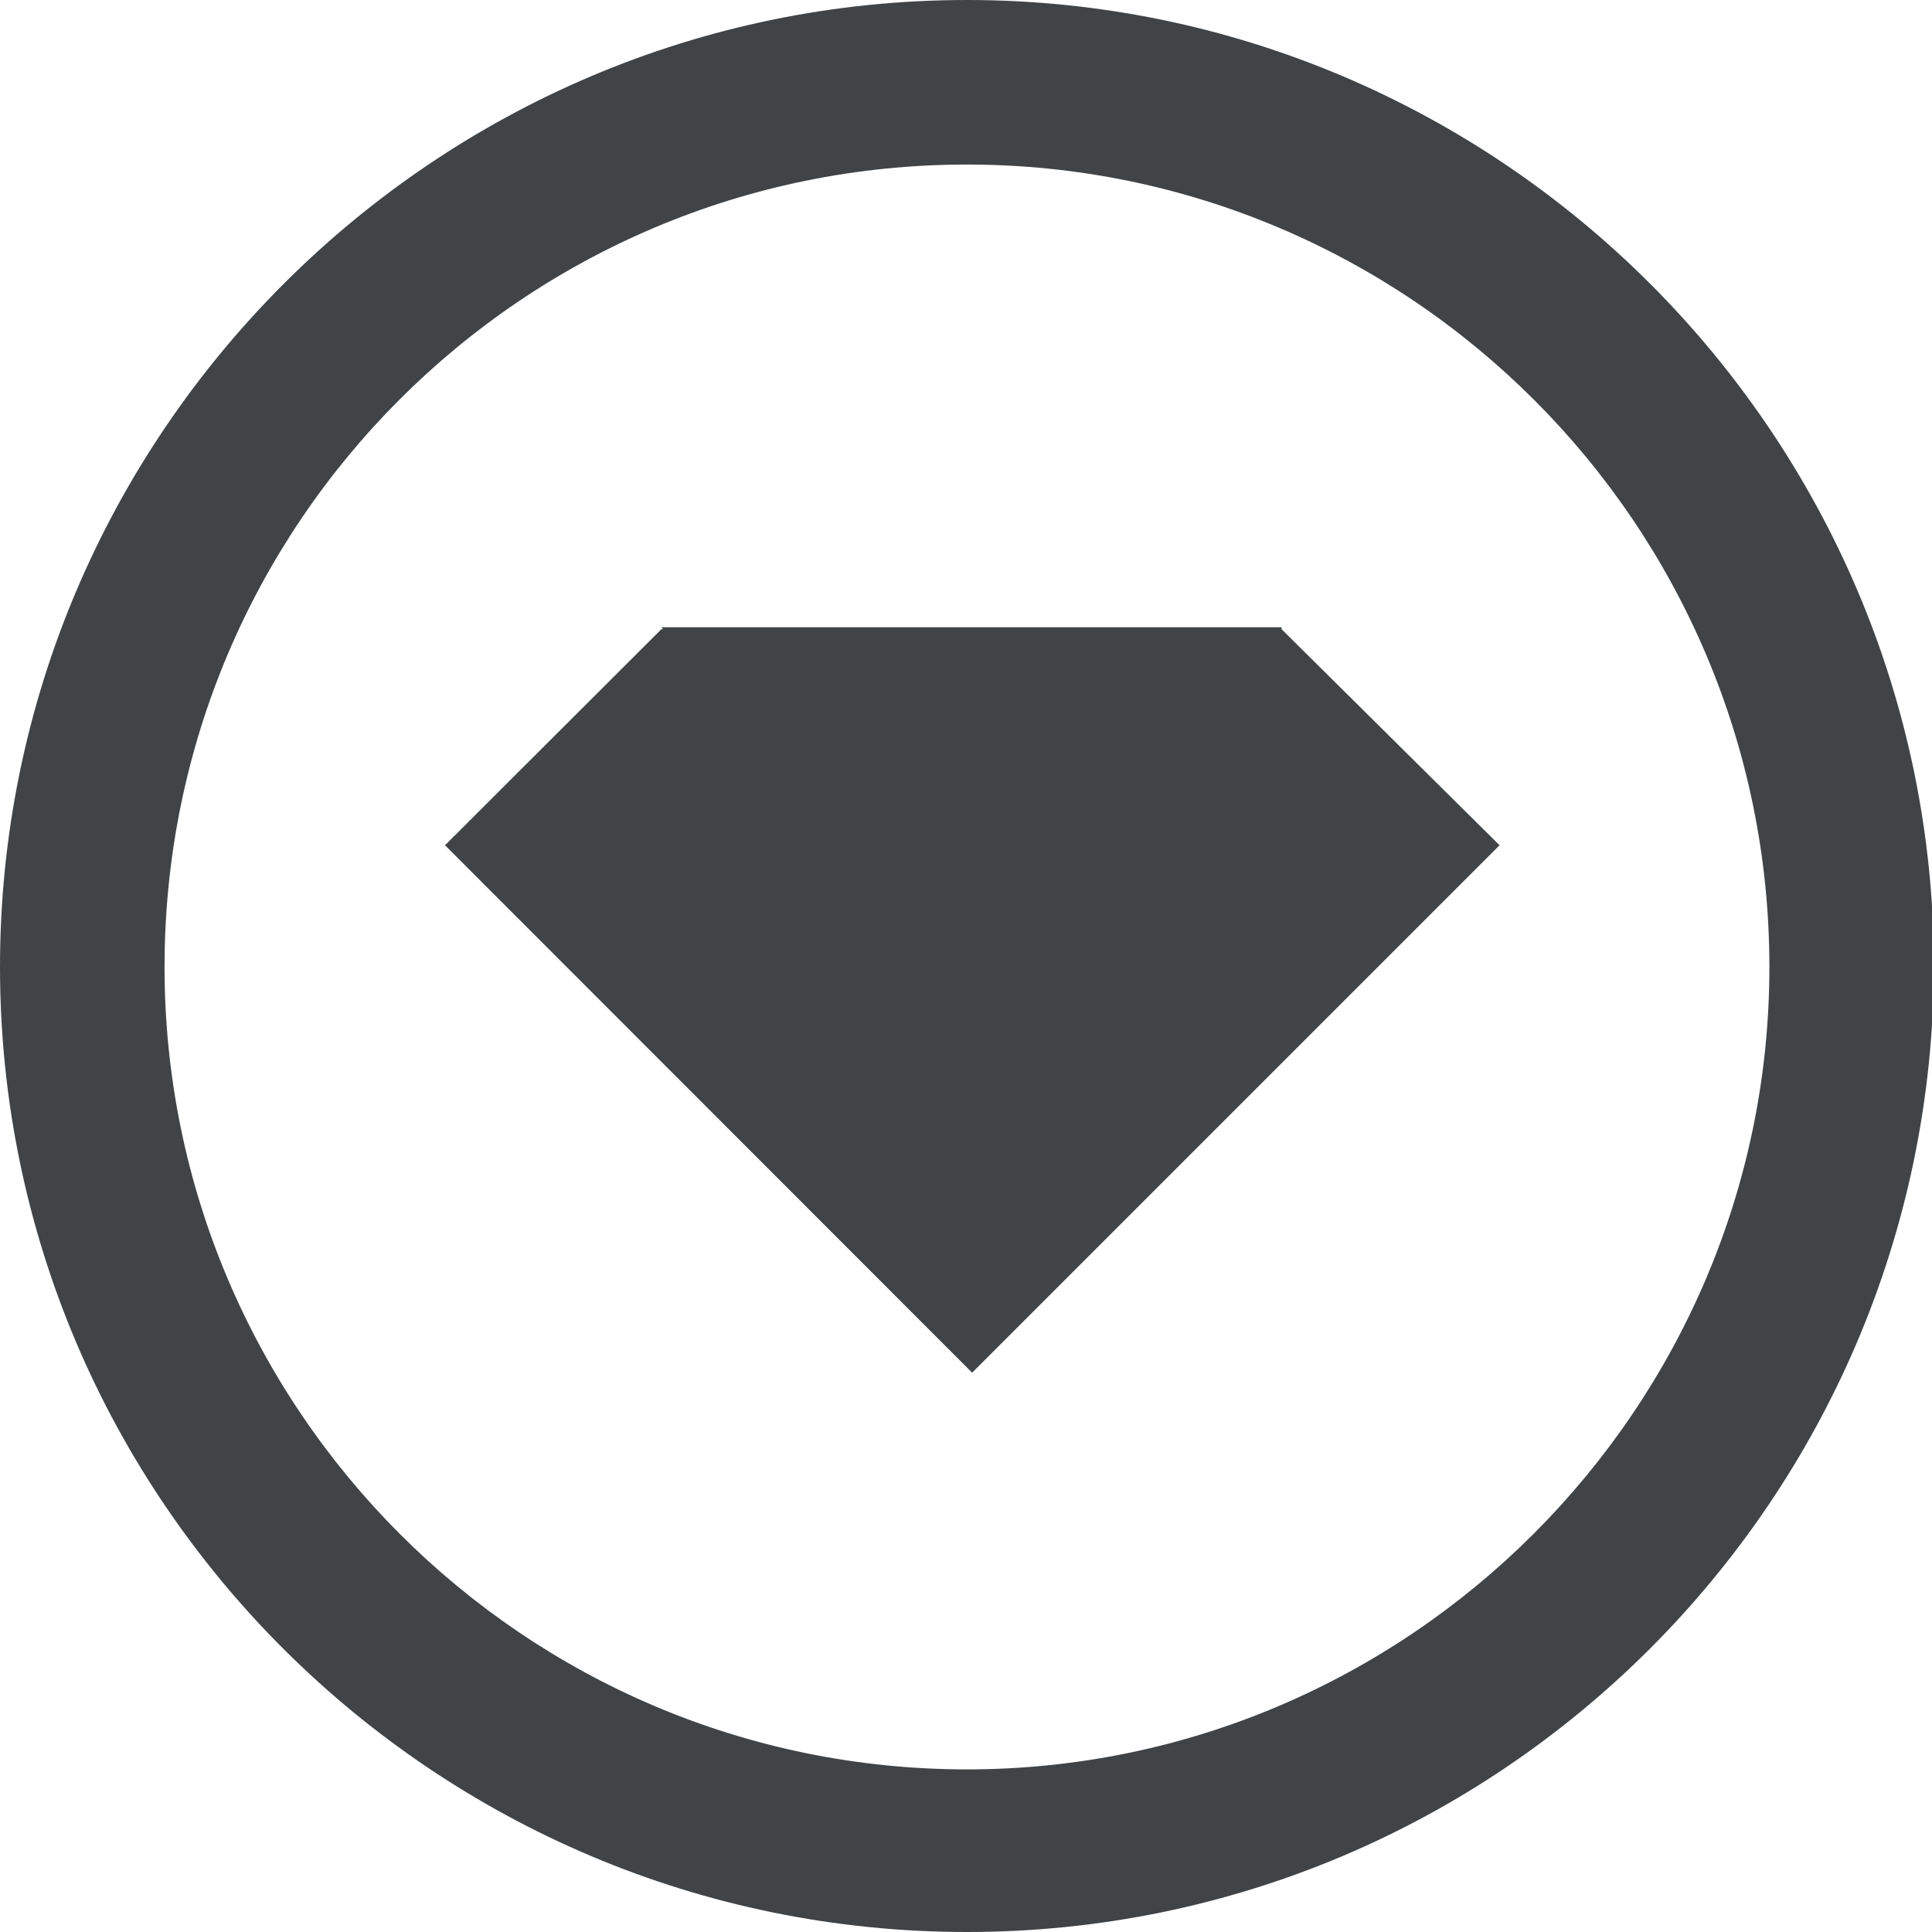
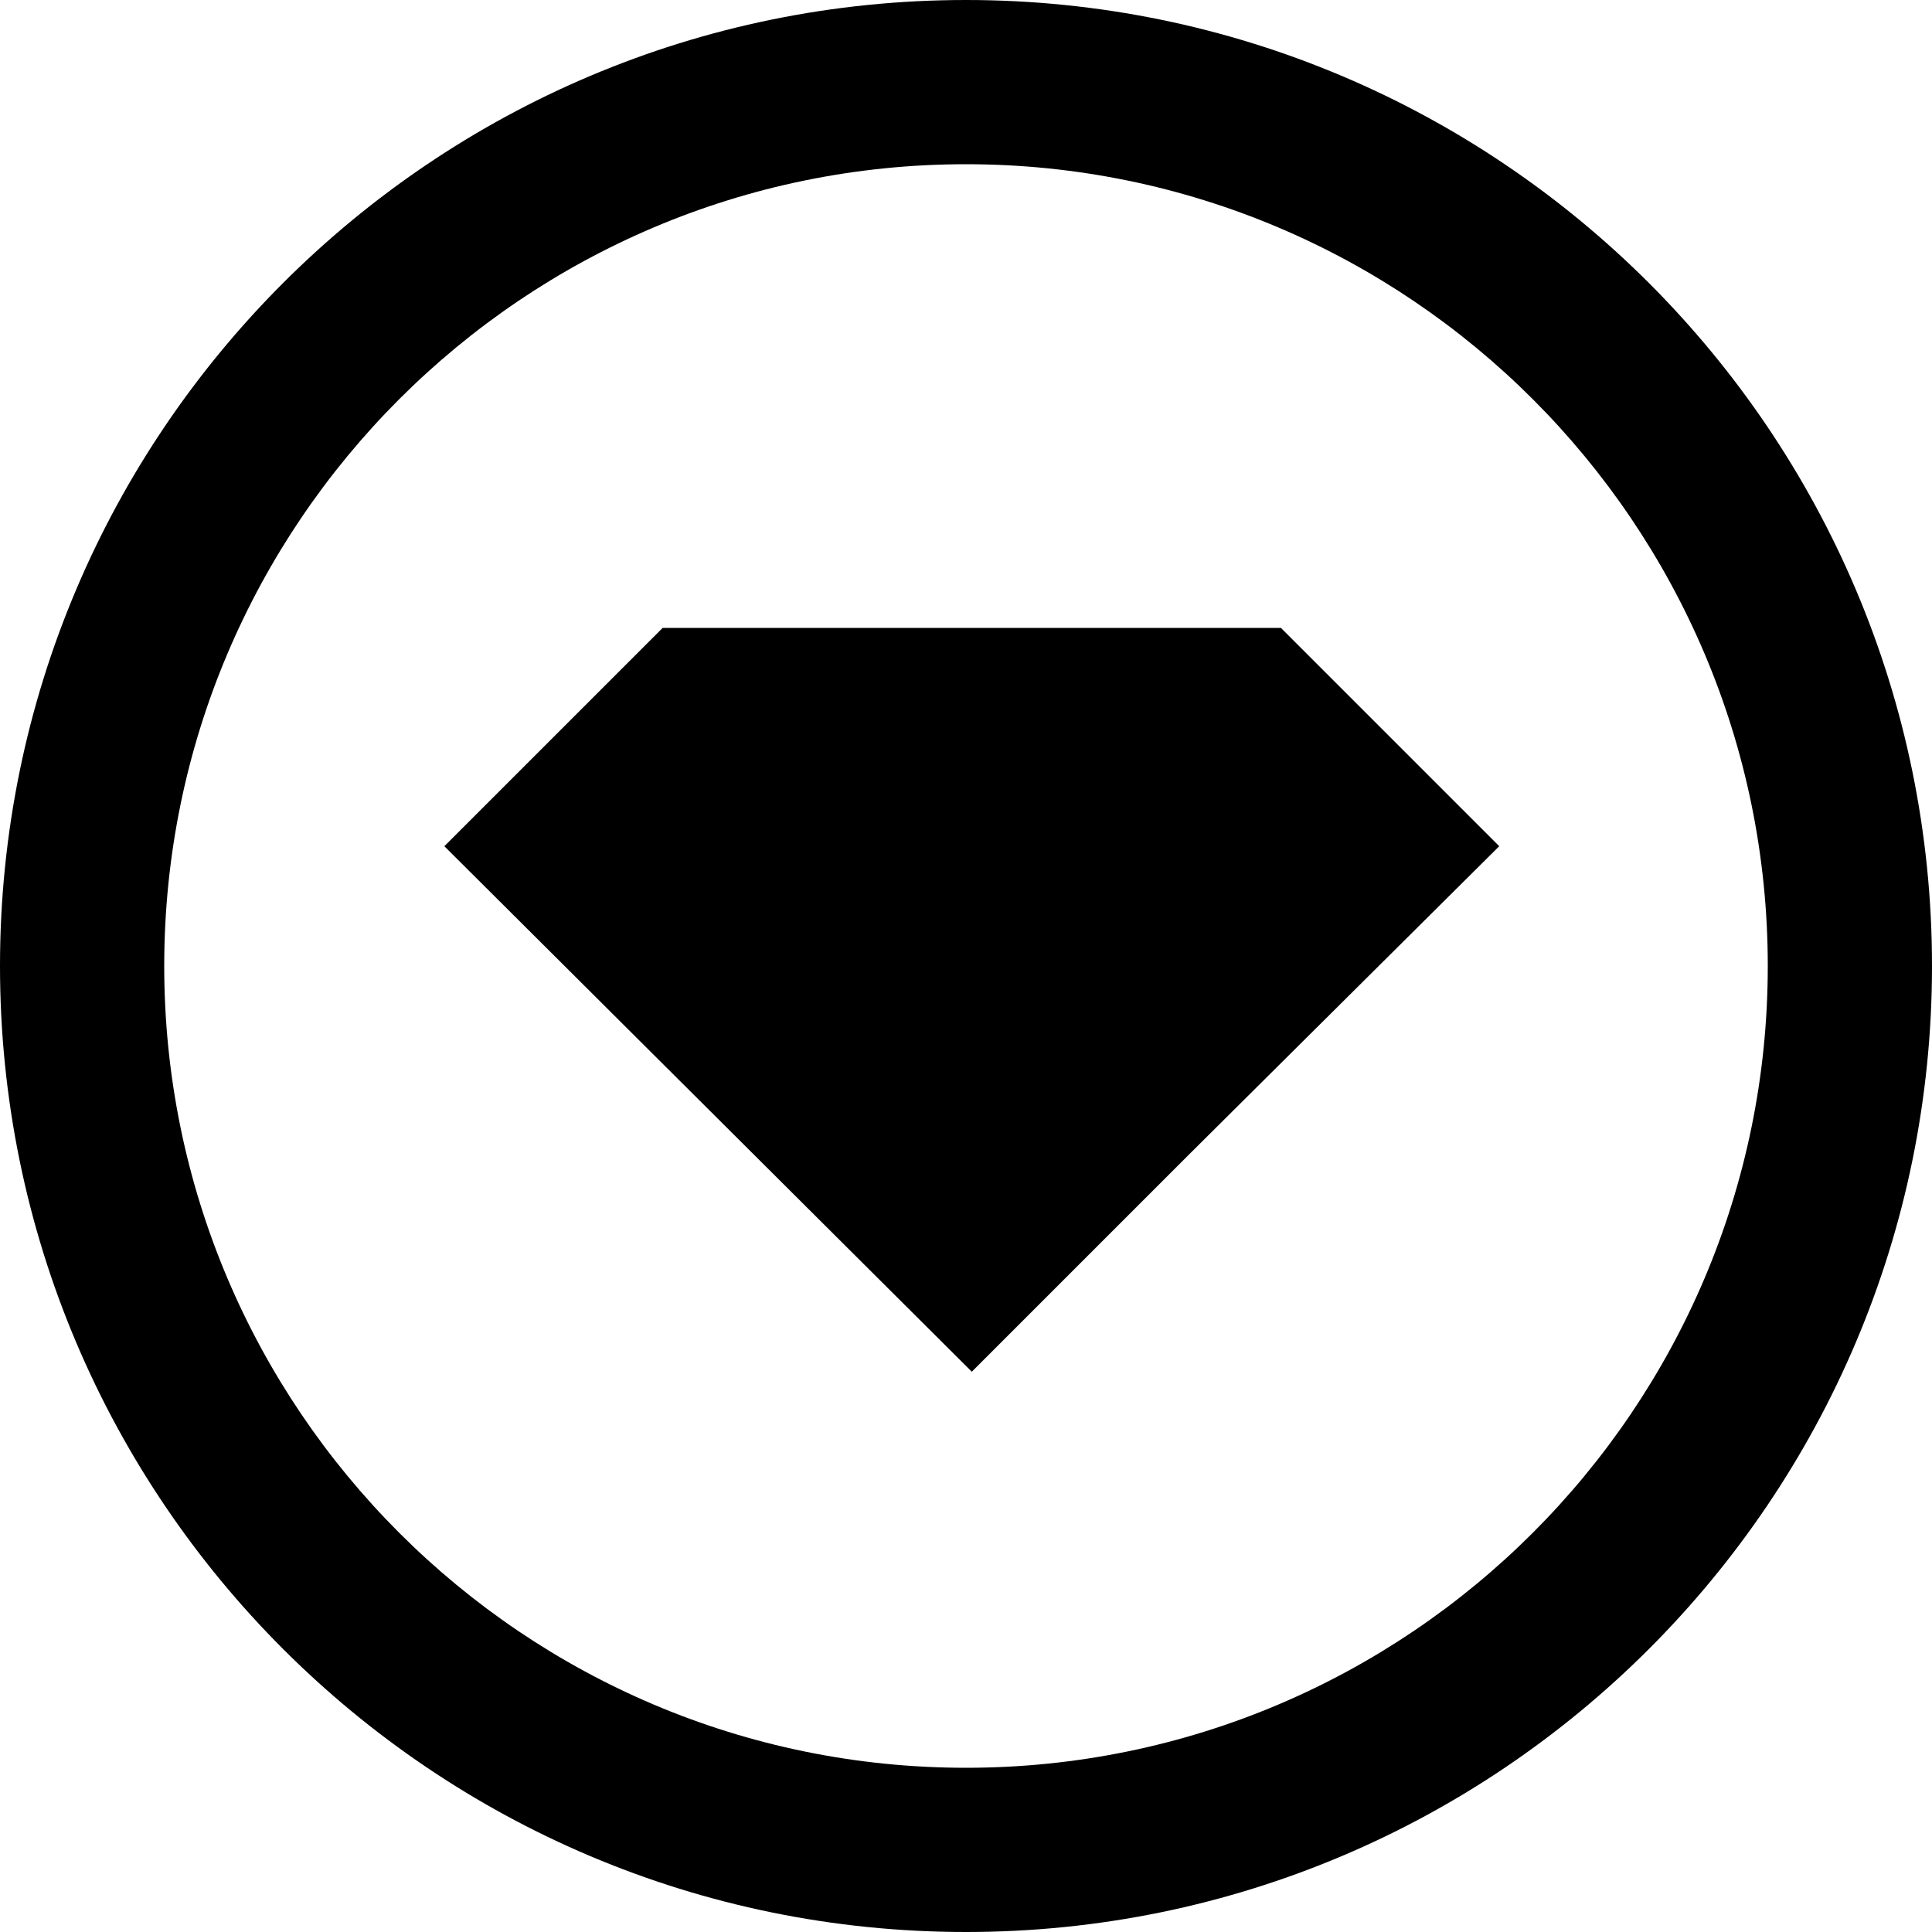
- <svg xmlns="http://www.w3.org/2000/svg" viewBox="0 0 600 600">
-   <g fill="#404447">
-     <path d="M300.3 600C134.9 600 0 465.7 0 300.3S134.9 0 300.3 0s300.3 134.9 300.3 300.3C600 465.7 465.7 600 300.3 600zm0-548.9c-137.7 0-249.2 111.6-249.2 249.2 0 137.1 111.6 249.2 249.2 249.2 137.1 0 249.2-112.1 249.2-249.2 0-137.7-112.1-249.2-249.2-249.2z" />
-     <path d="M205.9 195.4h-.5l-67.2 67.1 163.7 163.8 67.2-67.2 96.6-96.6-67.7-67.1v-.6H205.4" />
-   </g>
+ <svg xmlns="http://www.w3.org/2000/svg" viewBox="0 0 100 100">
+   <path d="M50 100C22.4 100 0 77.6 0 50S22.4 0 50 0s50 22.4 50 50-22.4 50-50 50zm0-91.5C27.1 8.5 8.5 27.1 8.5 50S27.1 91.5 50 91.5 91.5 72.9 91.5 50 72.9 8.5 50 8.5z" />
+   <path d="M34.3 32.6v-.1L23 43.8 50.3 71l11.2-11.2 16.1-16-11.3-11.3h-32" />
</svg>
